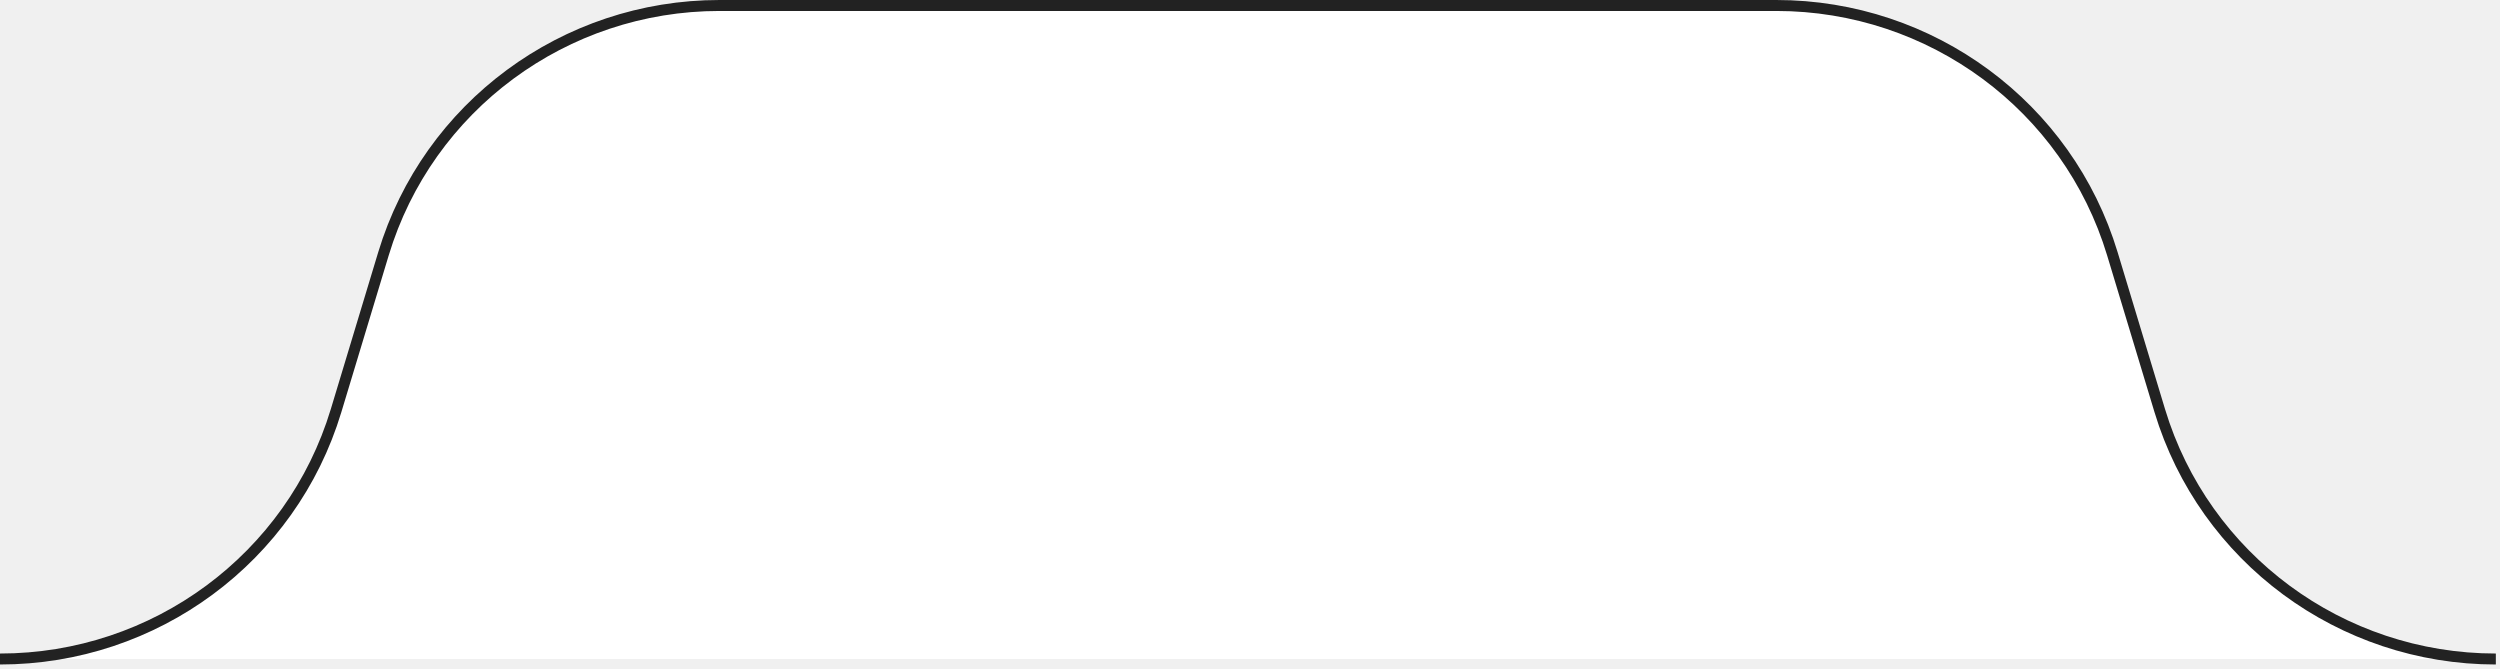
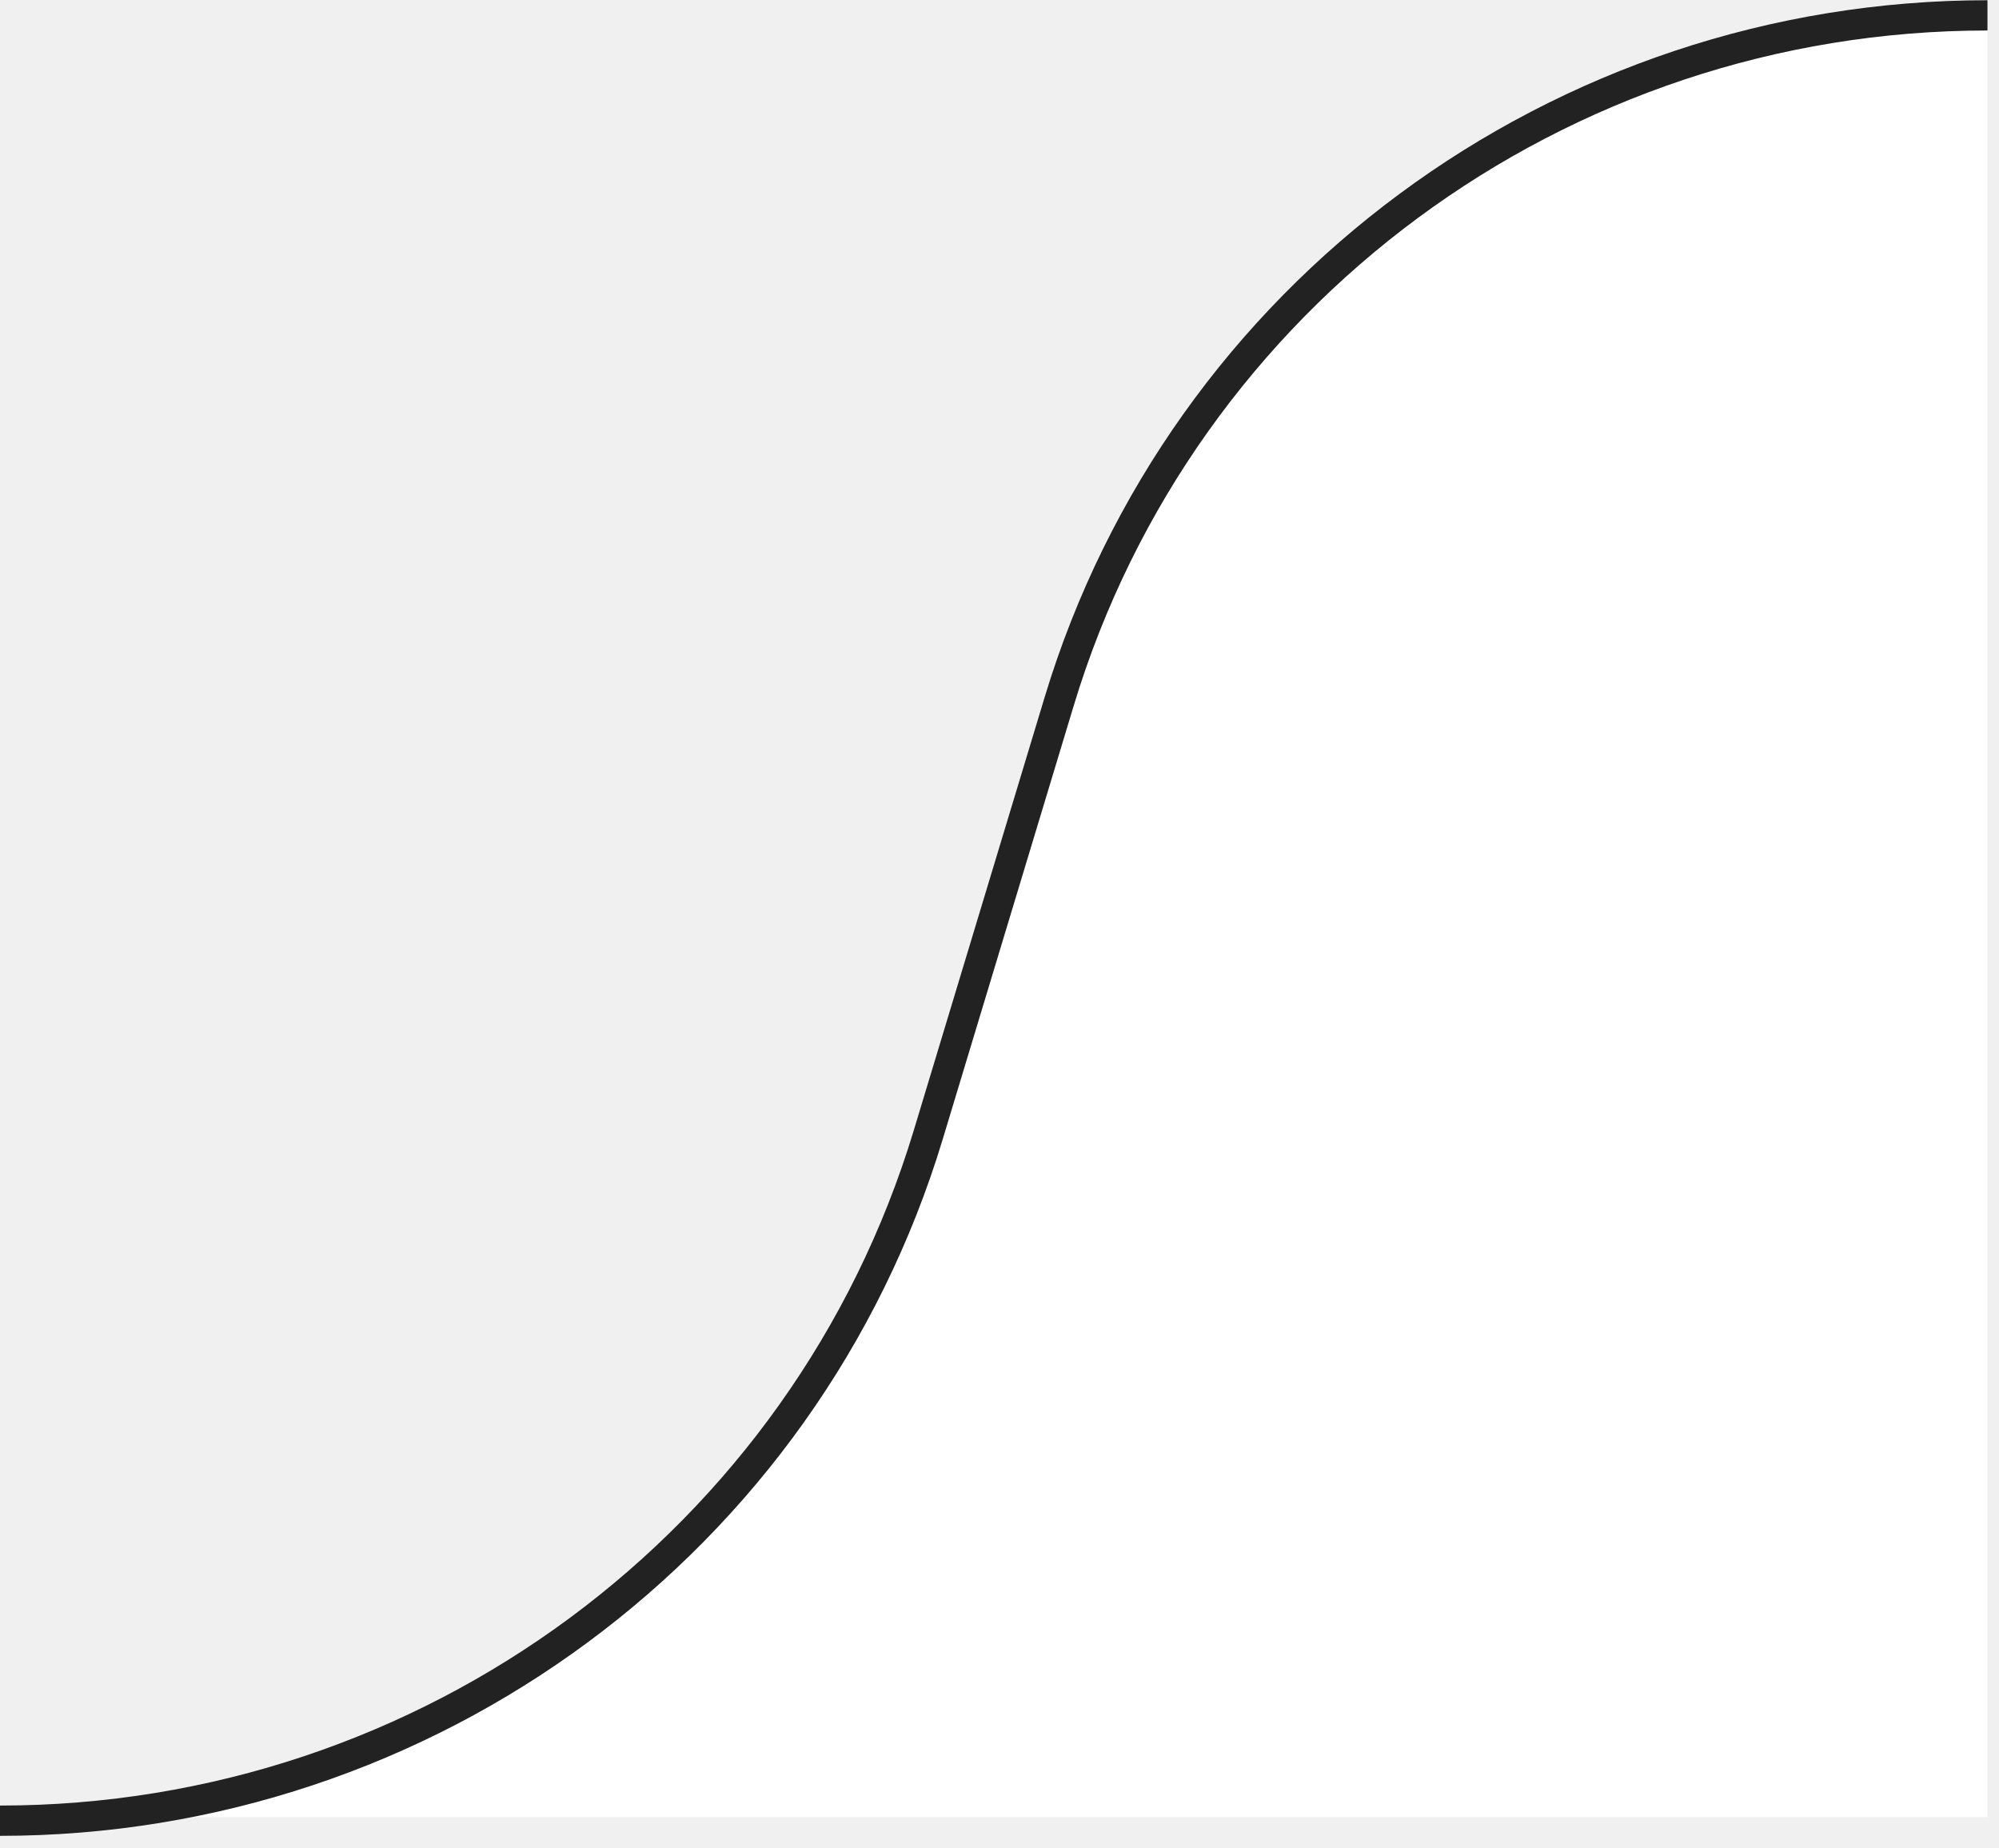
- <svg xmlns="http://www.w3.org/2000/svg" width="228" height="61" viewBox="0 0 228 61" fill="none">
-   <path d="M227.62 60.102C213.49 60.102 201.03 50.892 196.97 37.45L192.65 23.153C188.59 9.7 176.13 0.5 162 0.5H65.62C51.49 0.5 39.03 9.71 34.97 23.153L30.65 37.45C26.59 50.892 14.13 60.102 0 60.102" fill="white" />
-   <path d="M227.62 60.102C213.49 60.102 201.03 50.892 196.97 37.45L192.65 23.153C188.59 9.7 176.13 0.5 162 0.5H65.62C51.49 0.5 39.03 9.71 34.97 23.153L30.65 37.45C26.59 50.892 14.13 60.102 0 60.102" stroke="#222222" stroke-miterlimit="10" />
+ <svg xmlns="http://www.w3.org/2000/svg" width="66" height="61" viewBox="0 0 66 61" fill="none">
+   <path d="M34.97 22.8C39.03 9.27 51.49 0 65.62 0V59.99H0C14.13 59.99 26.59 50.72 30.65 37.19L34.97 22.8Z" fill="white" />
+   <path d="M65.62 0.507C51.49 0.507 39.03 9.717 34.97 23.16L30.65 37.456C26.59 50.899 14.13 60.109 0 60.109" stroke="#222222" stroke-miterlimit="10" />
</svg>
